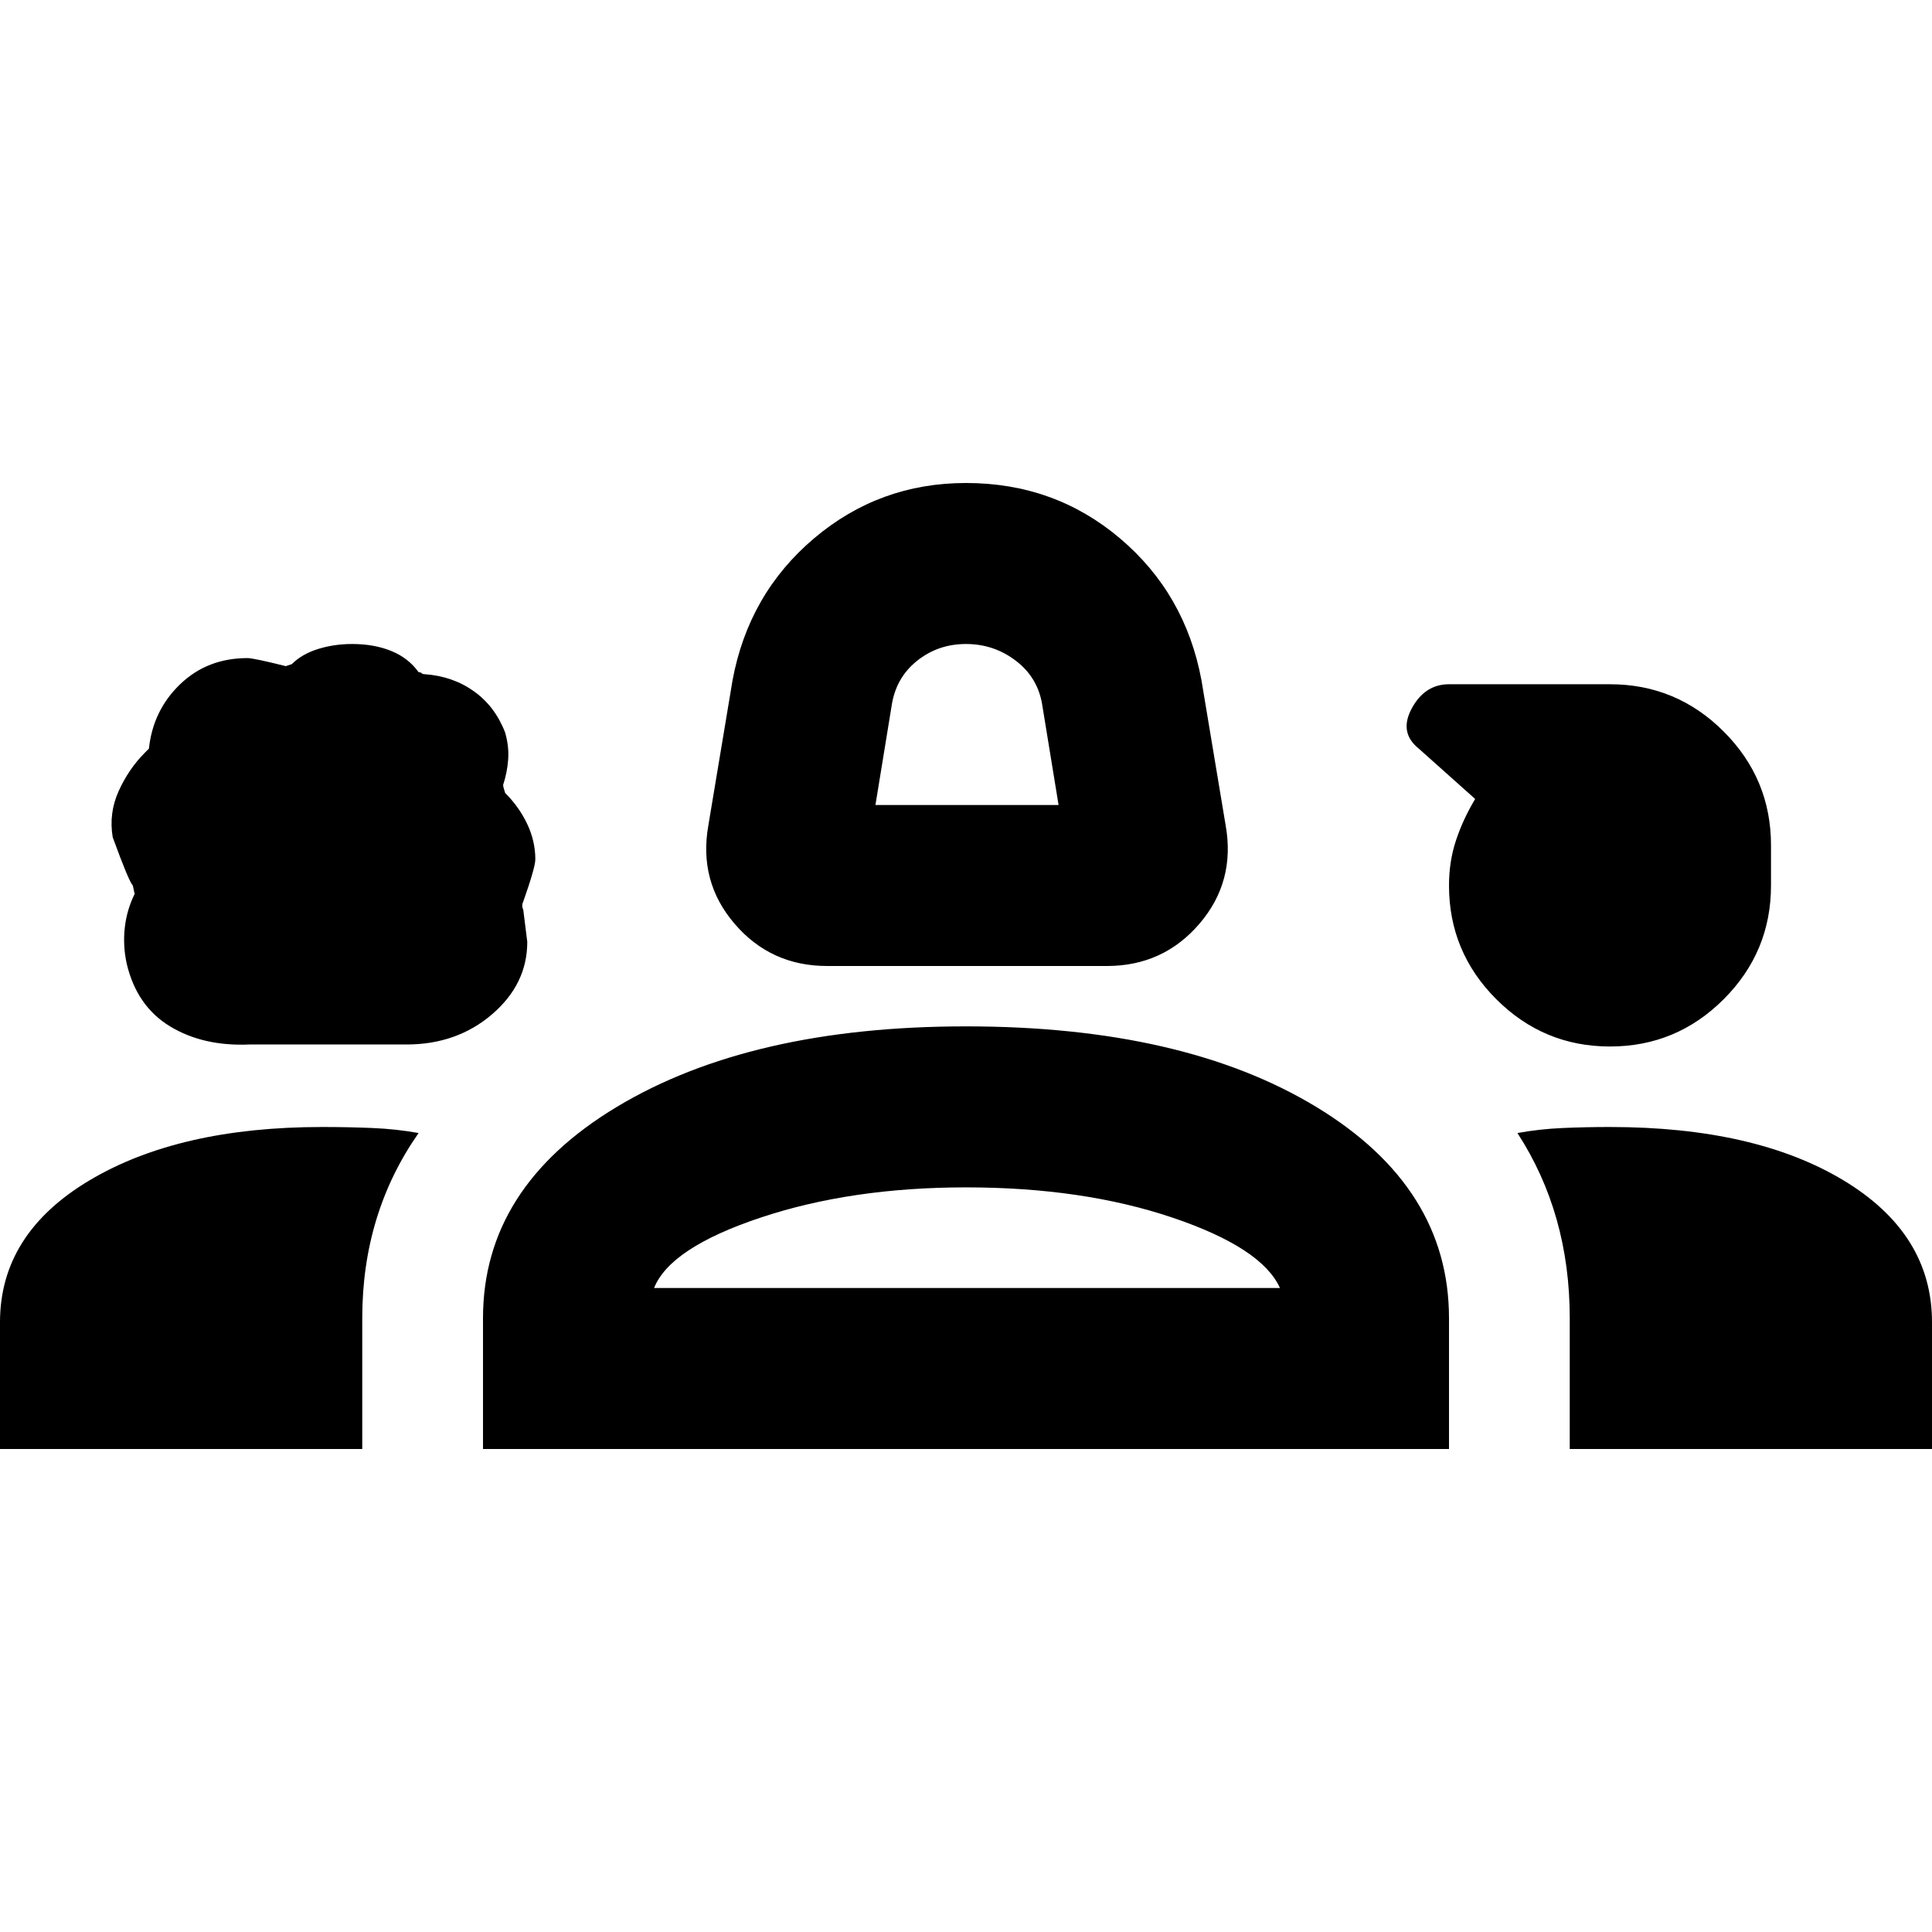
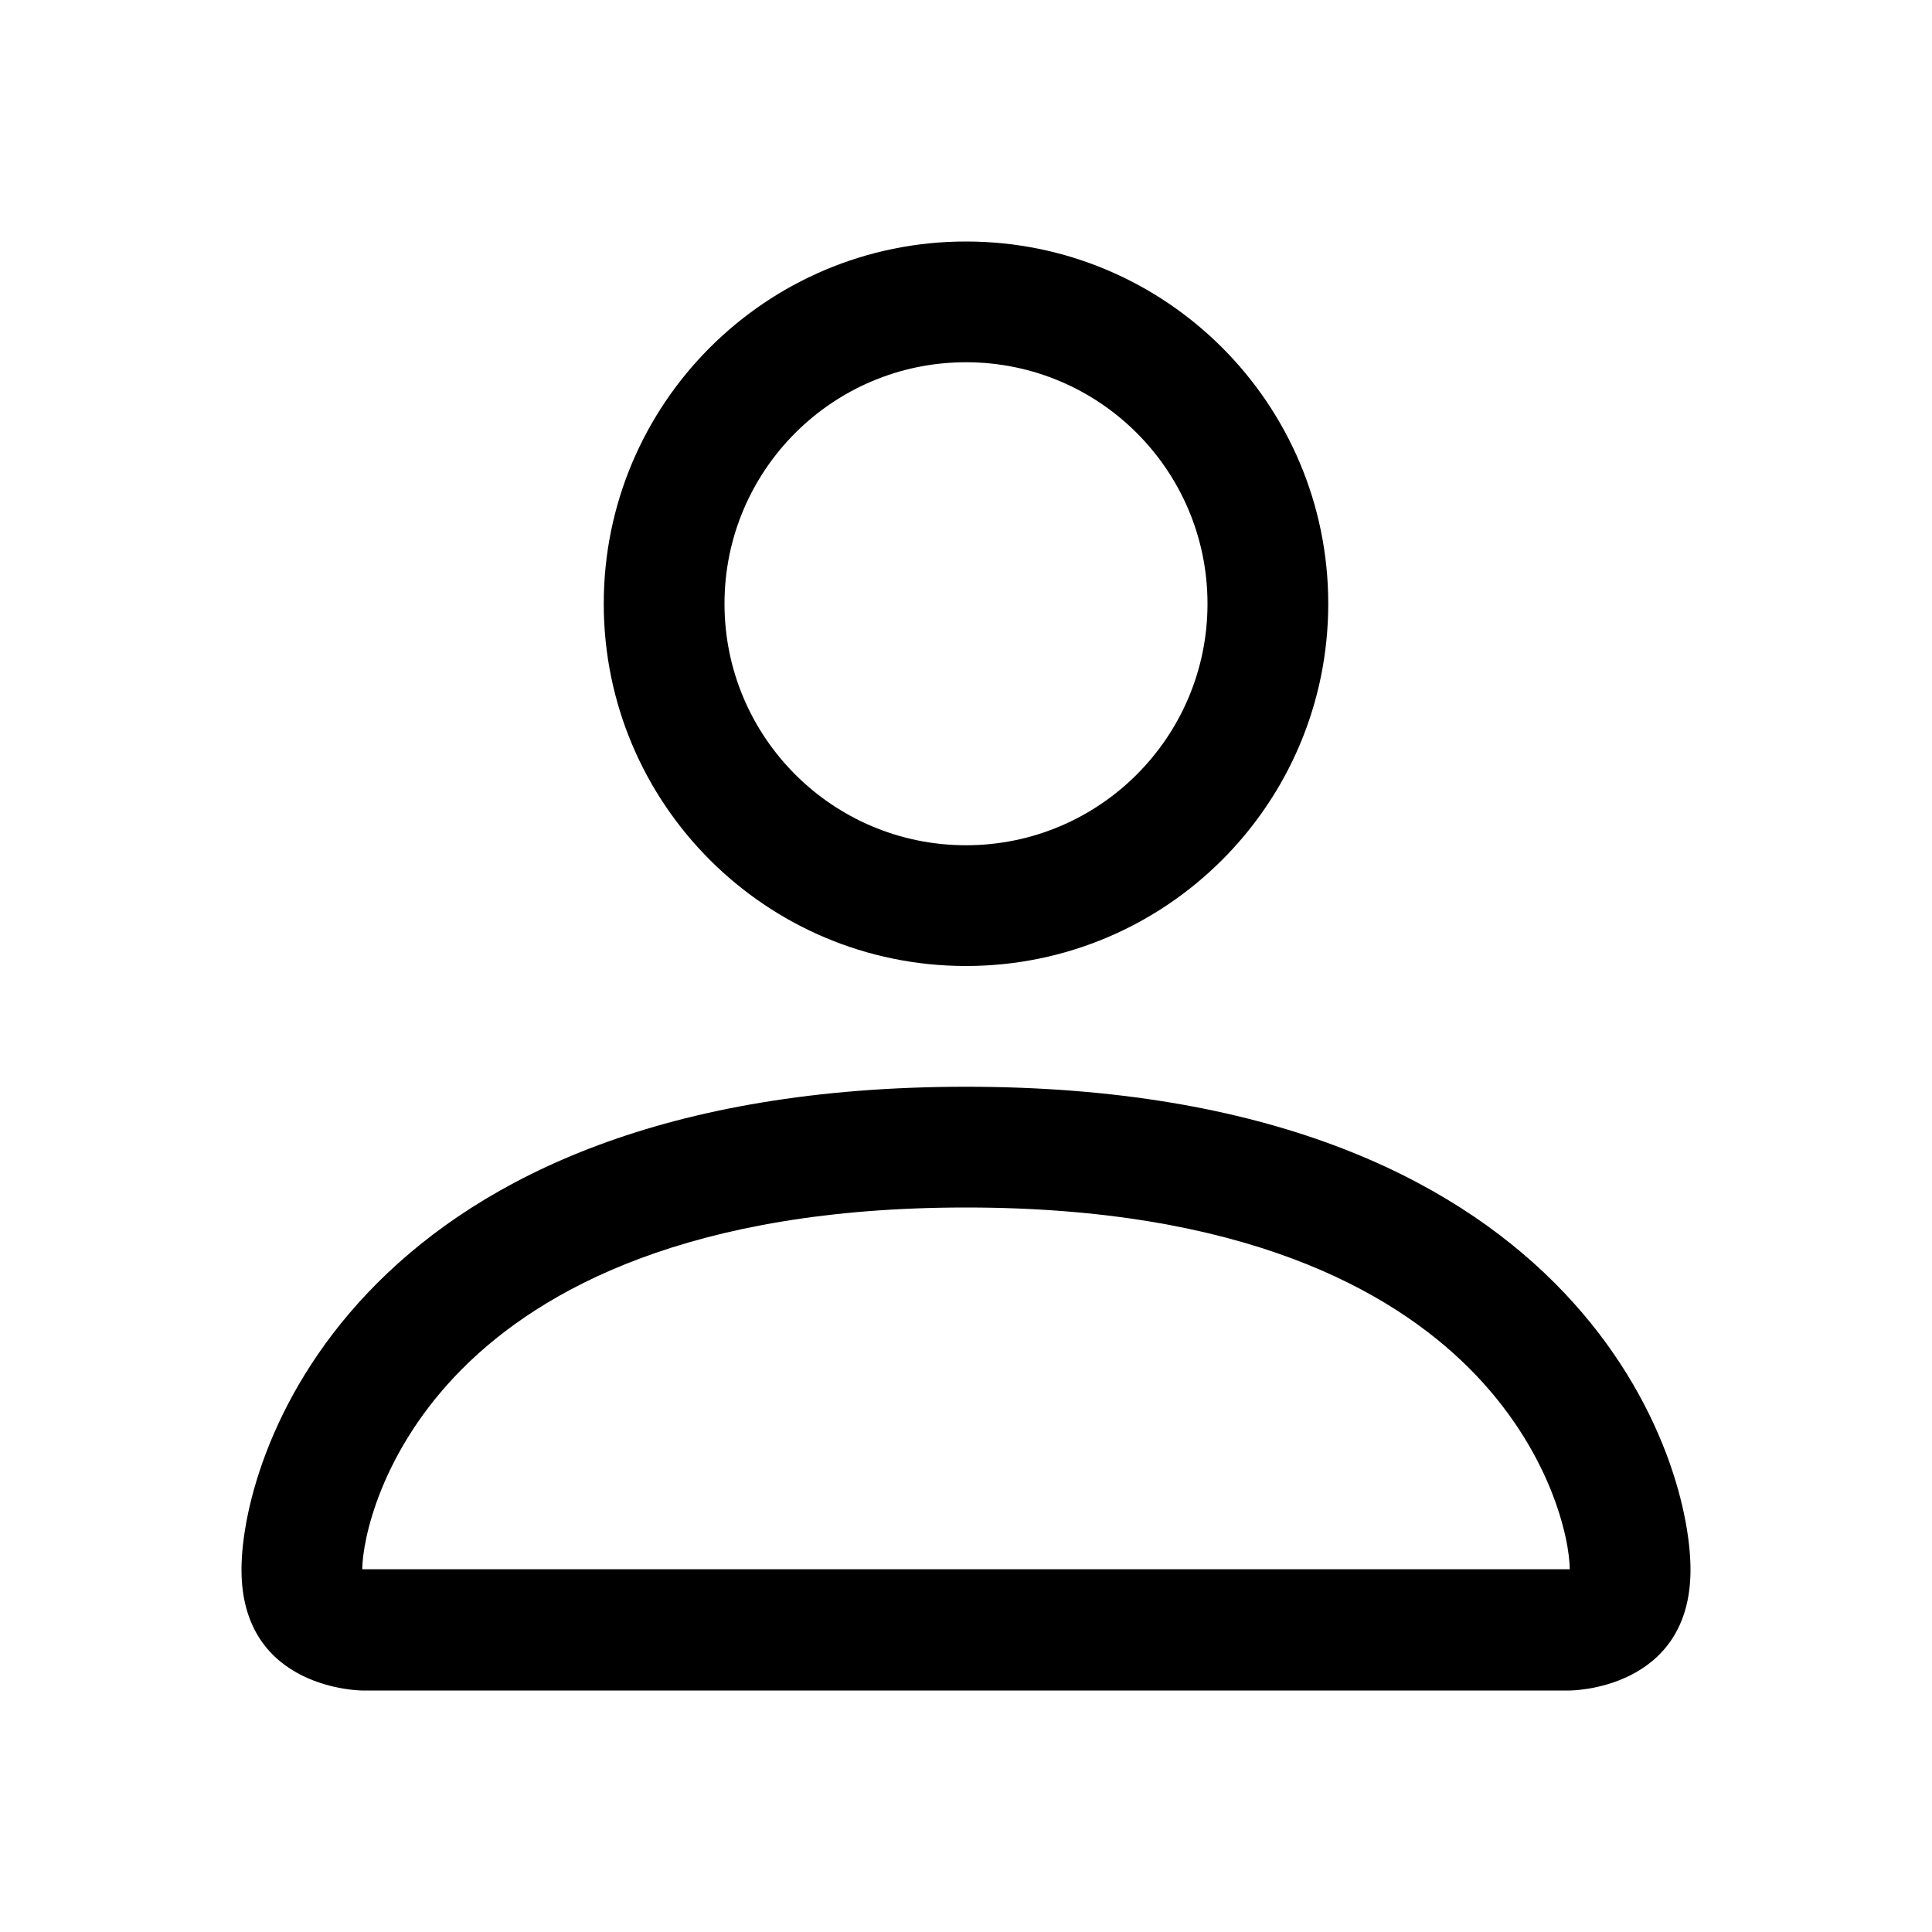
- <svg xmlns="http://www.w3.org/2000/svg" height="30px" viewBox="0 -960 960 960" width="30px">
-   <path d="M411-480q-28 0-46-21t-13-49l12-72q8-43 40.5-70.5T480-720q44 0 76.5 27.5T597-622l12 72q5 28-13 49t-46 21H411Zm24-80h91l-8-49q-2-14-13-22.5t-25-8.5q-14 0-24.5 8.5T443-609l-8 49ZM124-441q-23 1-39.5-9T63-481q-2-9-1-18t5-17q0 1-1-4-2-2-10-24-2-12 3-23t13-19l2-2q2-19 15.5-32t33.5-13q3 0 19 4l3-1q5-5 13-7.5t17-2.5q11 0 19.5 3.5T208-626q1 0 1.5.5t1.5.5q14 1 24.5 8.5T251-596q2 7 1.5 13.5T250-570q0 1 1 4 7 7 11 15.5t4 17.5q0 4-6 21-1 2 0 4l2 16q0 21-17.5 36T202-441h-78Zm676 1q-33 0-56.5-23.5T720-520q0-12 3.5-22.5T733-563l-28-25q-10-8-3.5-20t18.5-12h80q33 0 56.5 23.5T880-540v20q0 33-23.5 56.5T800-440ZM0-240v-63q0-44 44.5-70.5T160-400q13 0 25 .5t23 2.5q-14 20-21 43t-7 49v65H0Zm240 0v-65q0-65 66.5-105T480-450q108 0 174 40t66 105v65H240Zm560-160q72 0 116 26.5t44 70.5v63H780v-65q0-26-6.5-49T754-397q11-2 22.5-2.5t23.5-.5Zm-320 30q-57 0-102 15t-53 35h311q-9-20-53.5-35T480-370Zm0 50Zm1-280Z" />
+ <svg xmlns="http://www.w3.org/2000/svg" width="30" height="30" fill="currentColor" class="bi bi-person" viewBox="0 0 16 16">
+   <path d="M8 8a3 3 0 1 0 0-6 3 3 0 0 0 0 6m2-3a2 2 0 1 1-4 0 2 2 0 0 1 4 0m4 8c0 1-1 1-1 1H3s-1 0-1-1 1-4 6-4 6 3 6 4m-1-.004c-.001-.246-.154-.986-.832-1.664C11.516 10.68 10.289 10 8 10s-3.516.68-4.168 1.332c-.678.678-.83 1.418-.832 1.664z" />
</svg>
